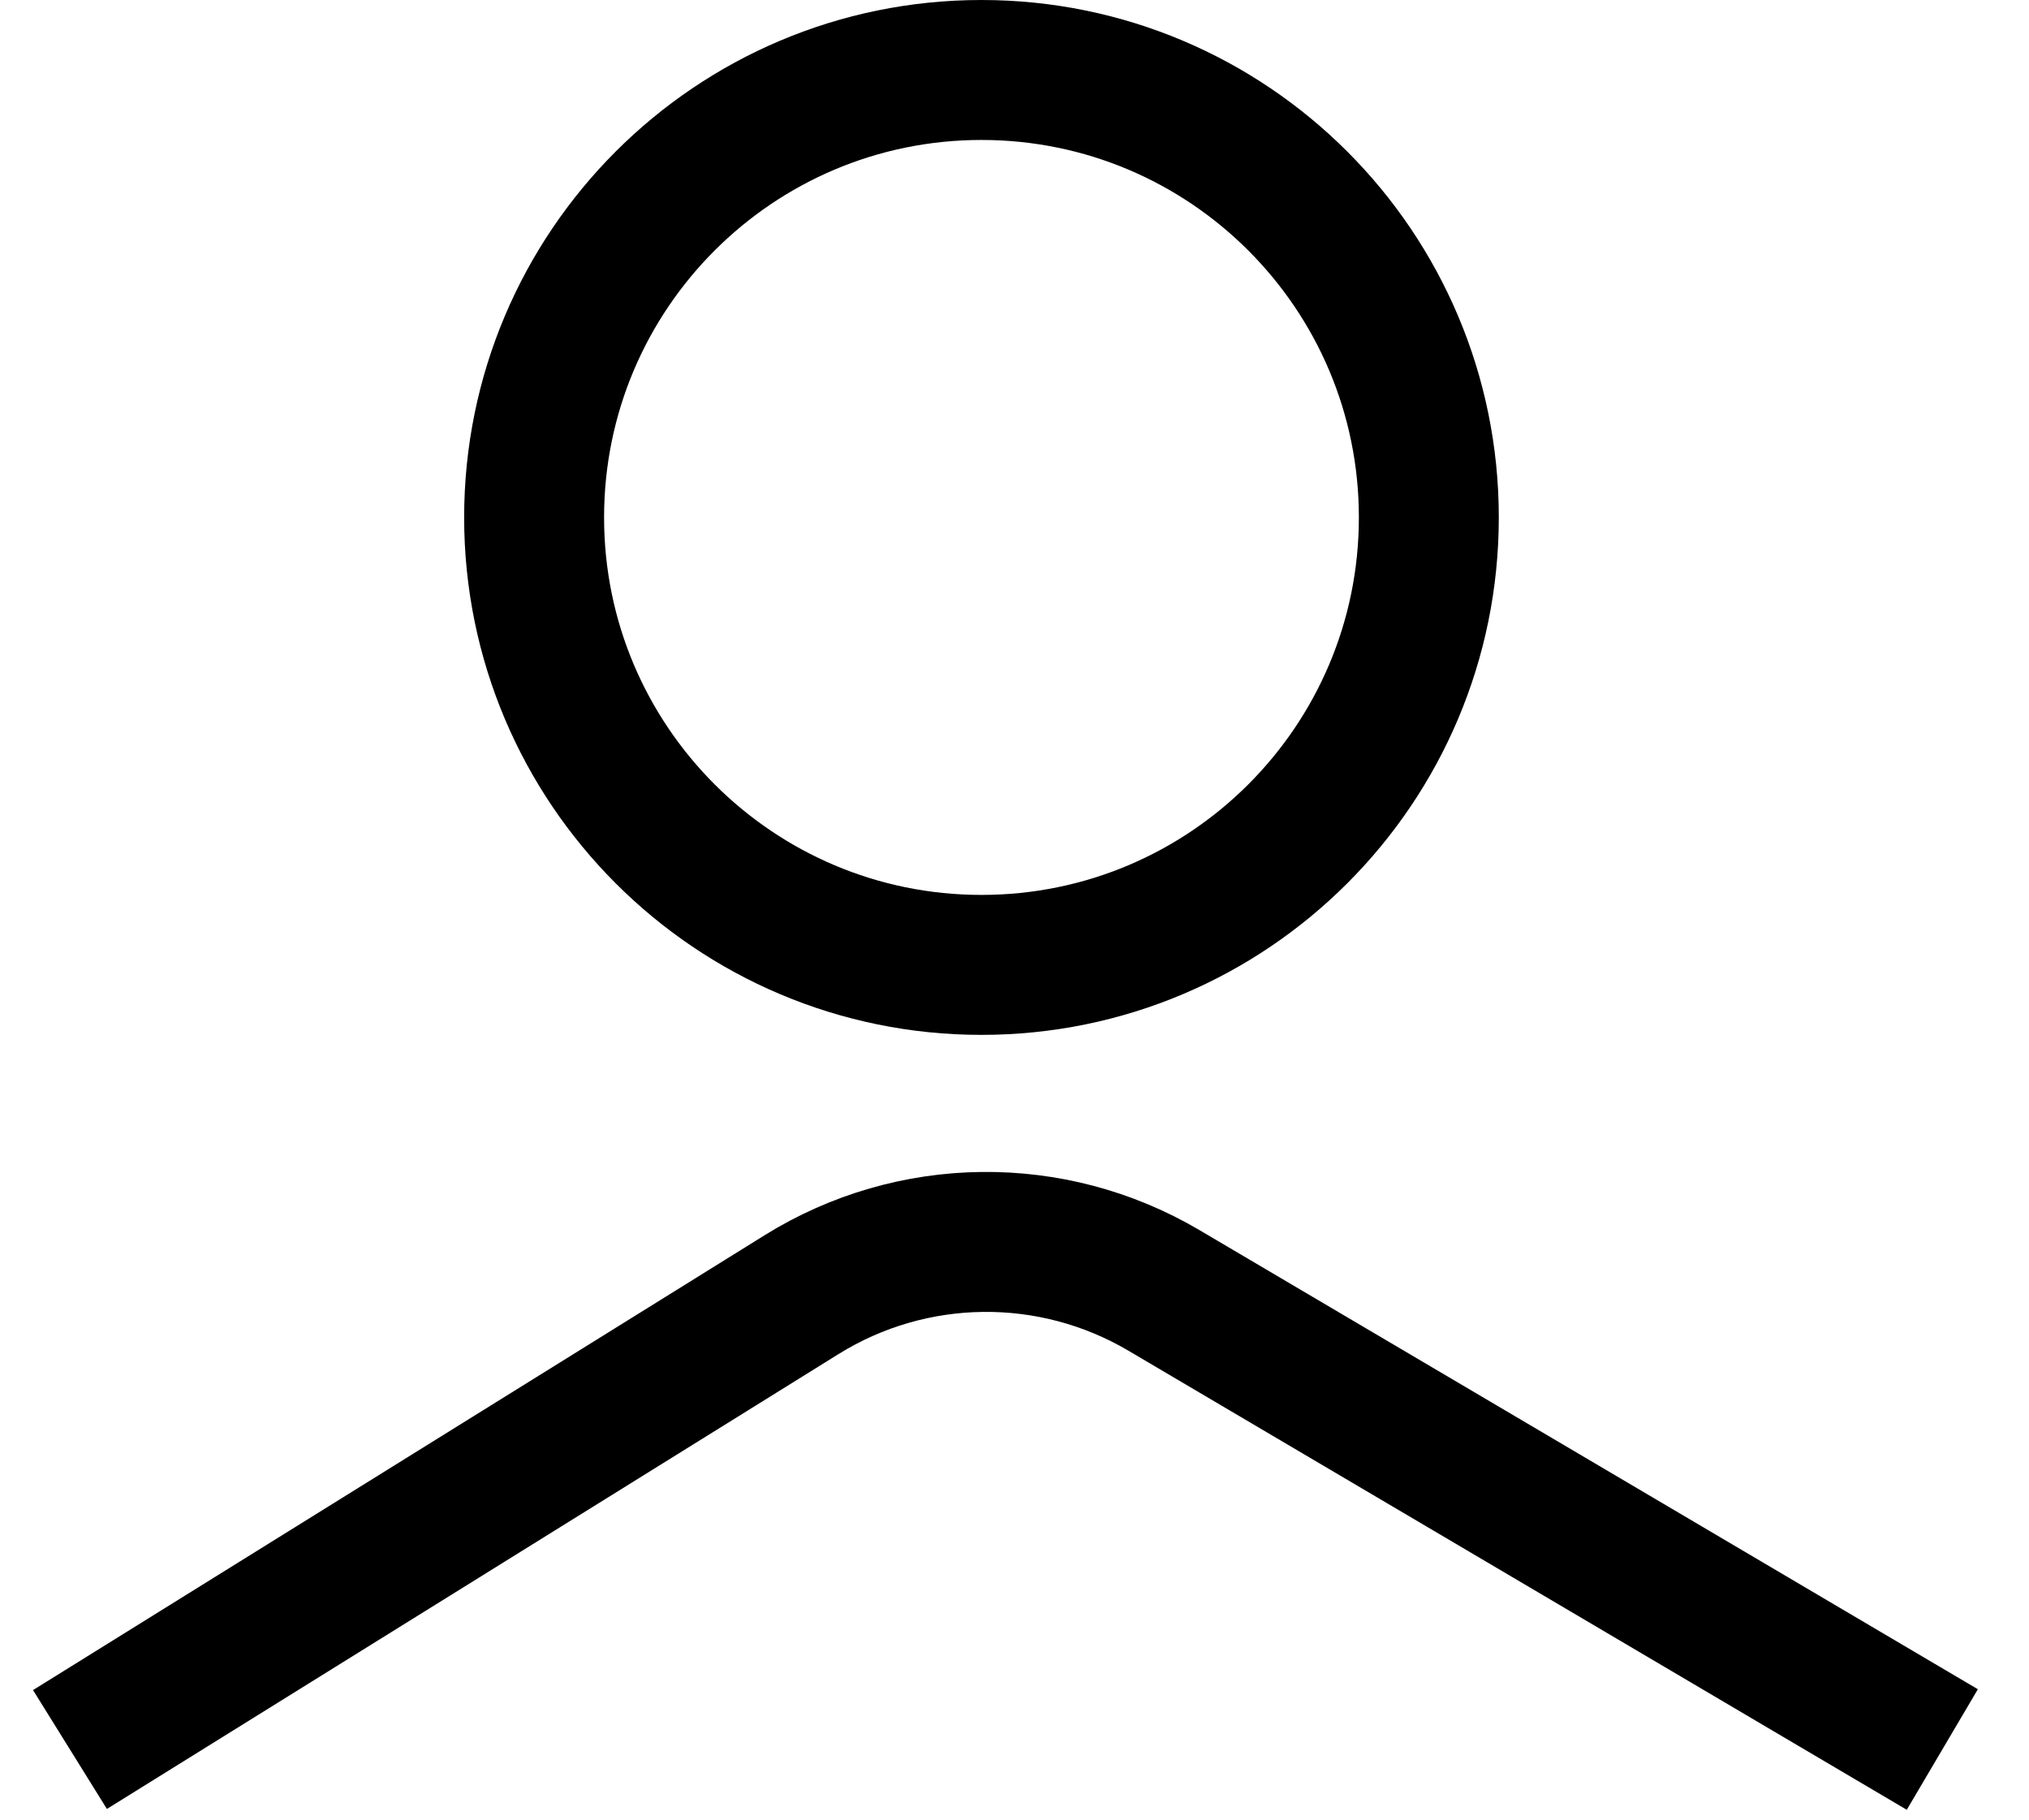
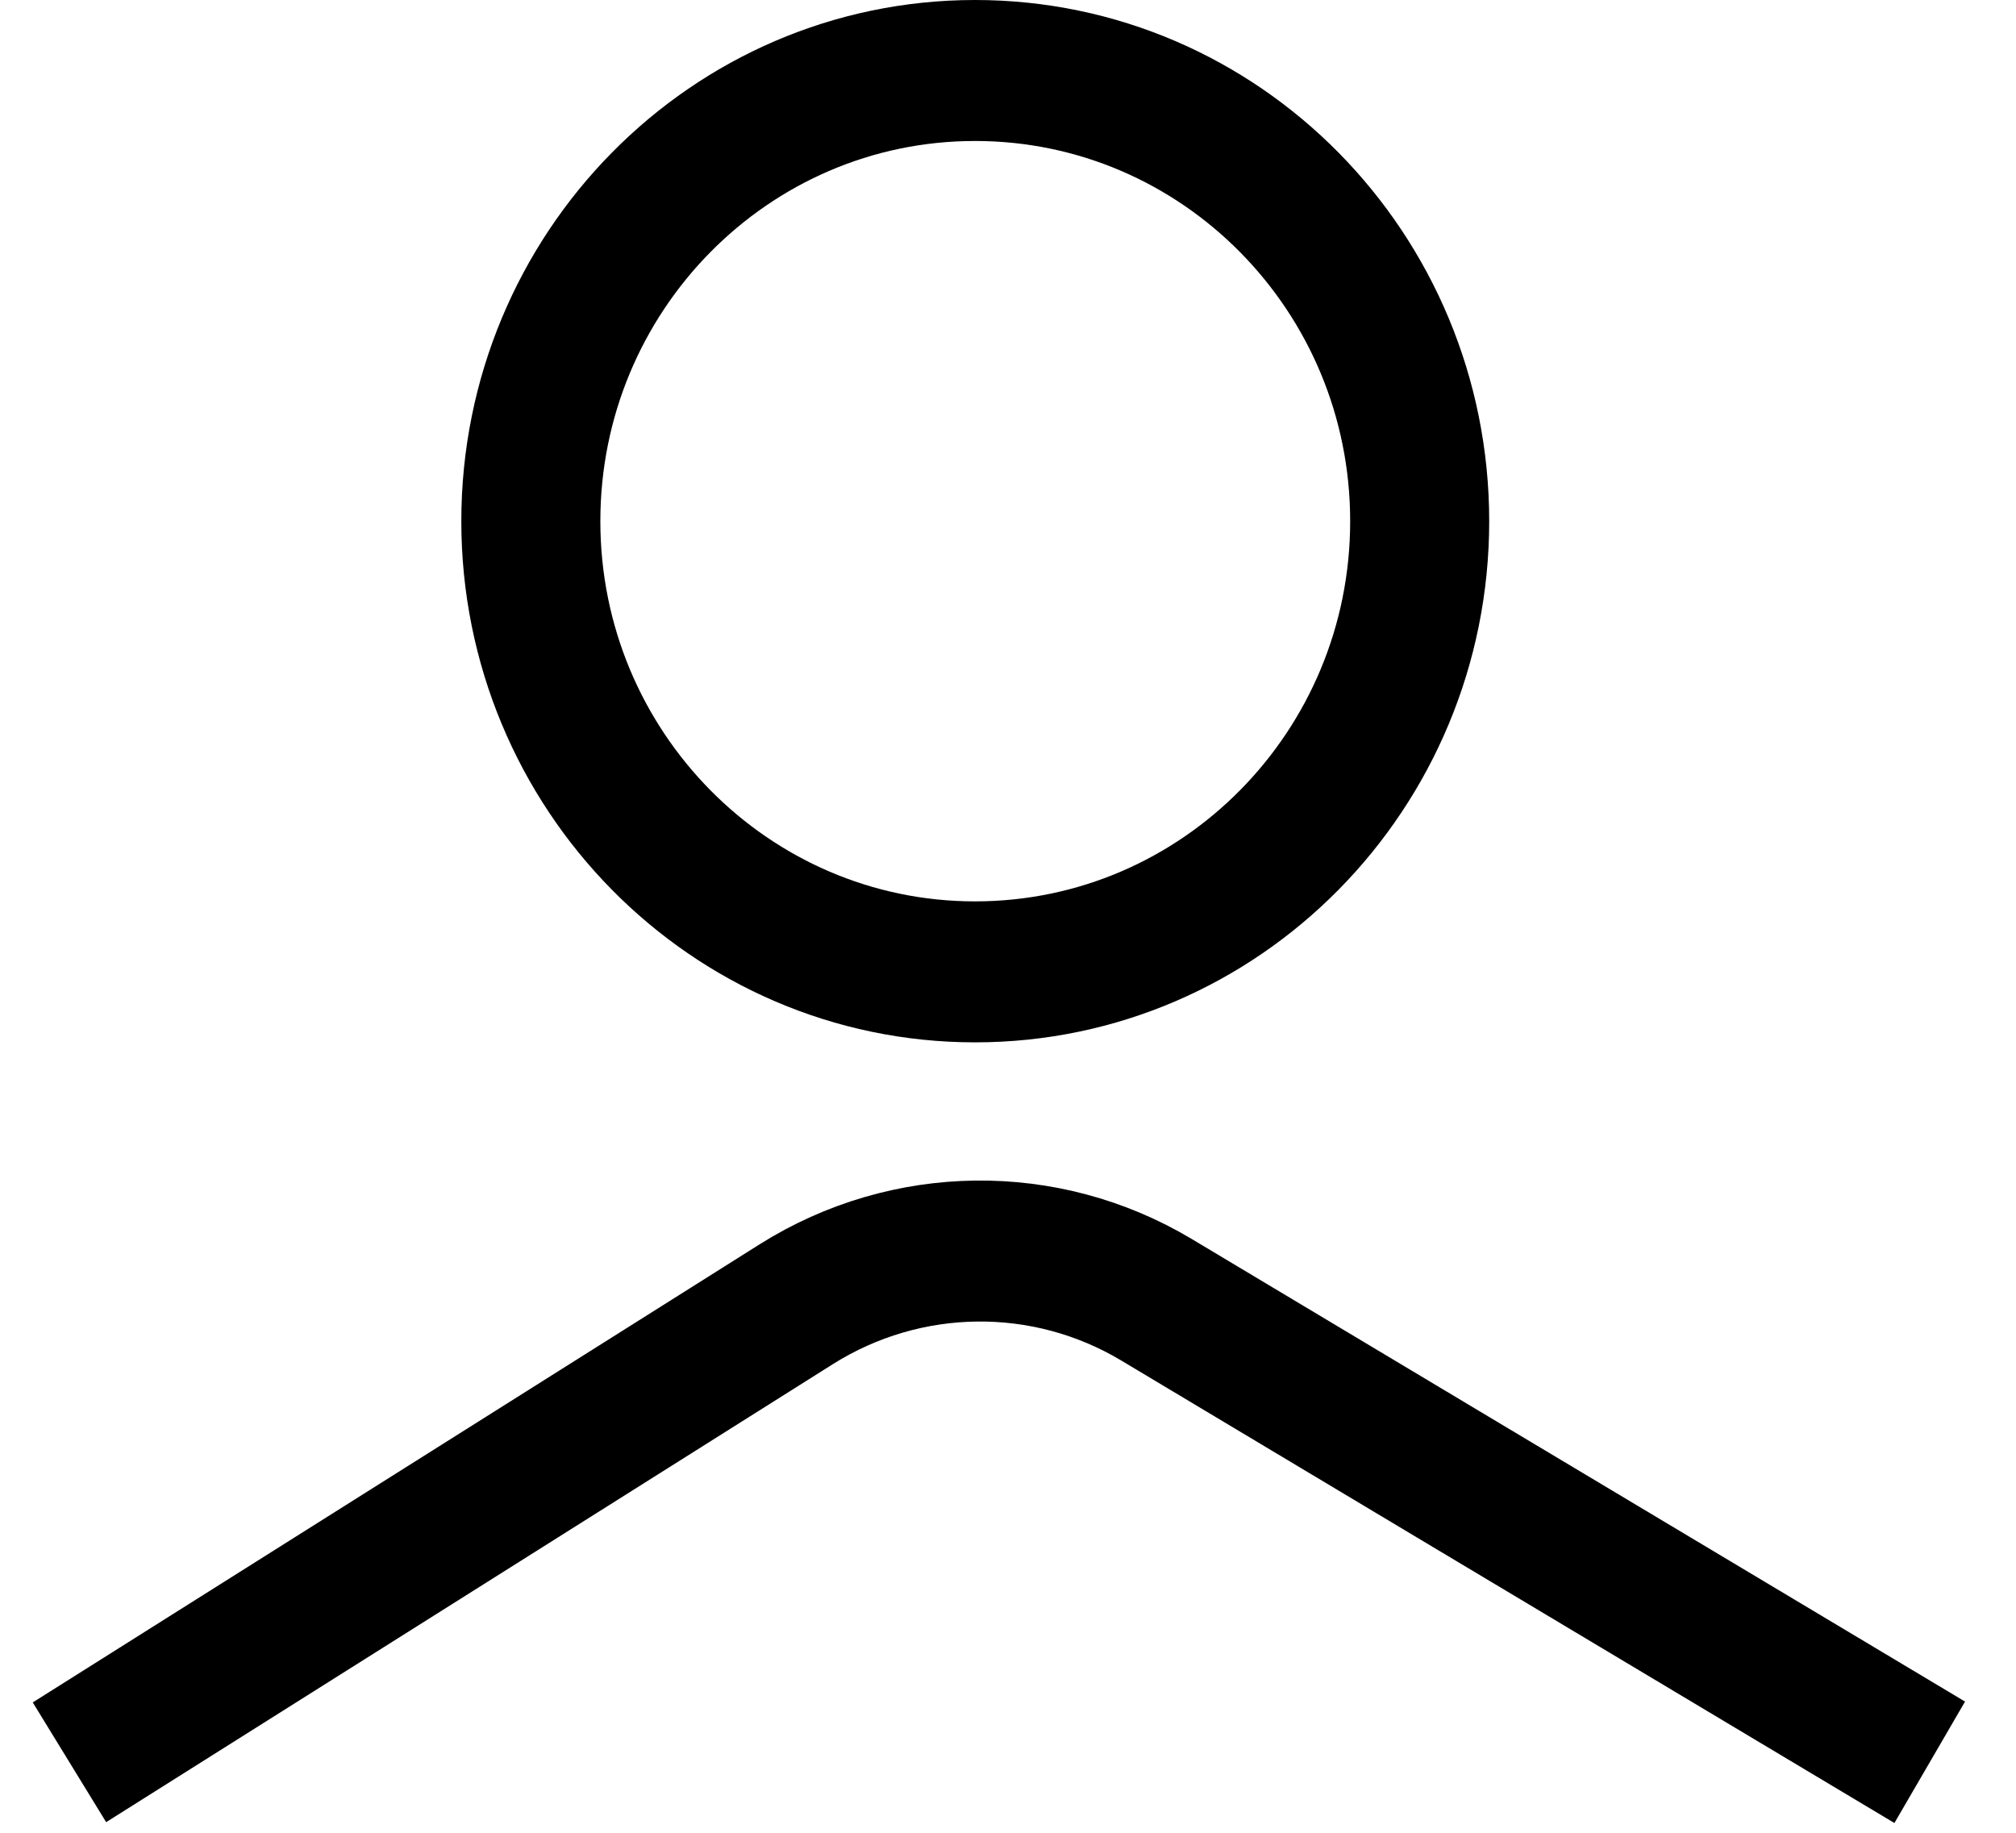
- <svg xmlns="http://www.w3.org/2000/svg" width="29" height="26" fill="none">
-   <g stroke="#000" stroke-width="2">
-     <path d="M20.422 7.394a6.394 6.394 0 1 1-12.788 0 6.394 6.394 0 0 1 12.788 0ZM1 25l10.457-6.5a5 5 0 0 1 5.18-.06l4.257 2.51L27.761 25" />
+ <svg xmlns="http://www.w3.org/2000/svg" width="px" height="px" viewBox="0 0 22 20" version="1.1">
+   <g id="surface1">
+     <path style="fill:none;stroke-width:2;stroke-linecap:butt;stroke-linejoin:miter;stroke:rgb(0%,0%,0%);stroke-opacity:1;stroke-miterlimit:4;" d="M 20.422 7.394 C 20.422 10.923 17.559 13.787 14.026 13.787 C 10.499 13.787 7.636 10.923 7.636 7.394 C 7.636 3.864 10.499 1 14.026 1 C 17.559 1 20.422 3.864 20.422 7.394 Z M 0.999 25 L 11.457 18.5 C 13.038 17.52 15.036 17.494 16.637 18.439 L 20.895 20.952 L 27.759 25 " transform="matrix(0.758621,0,0,0.769231,0,0)" />
  </g>
</svg>
